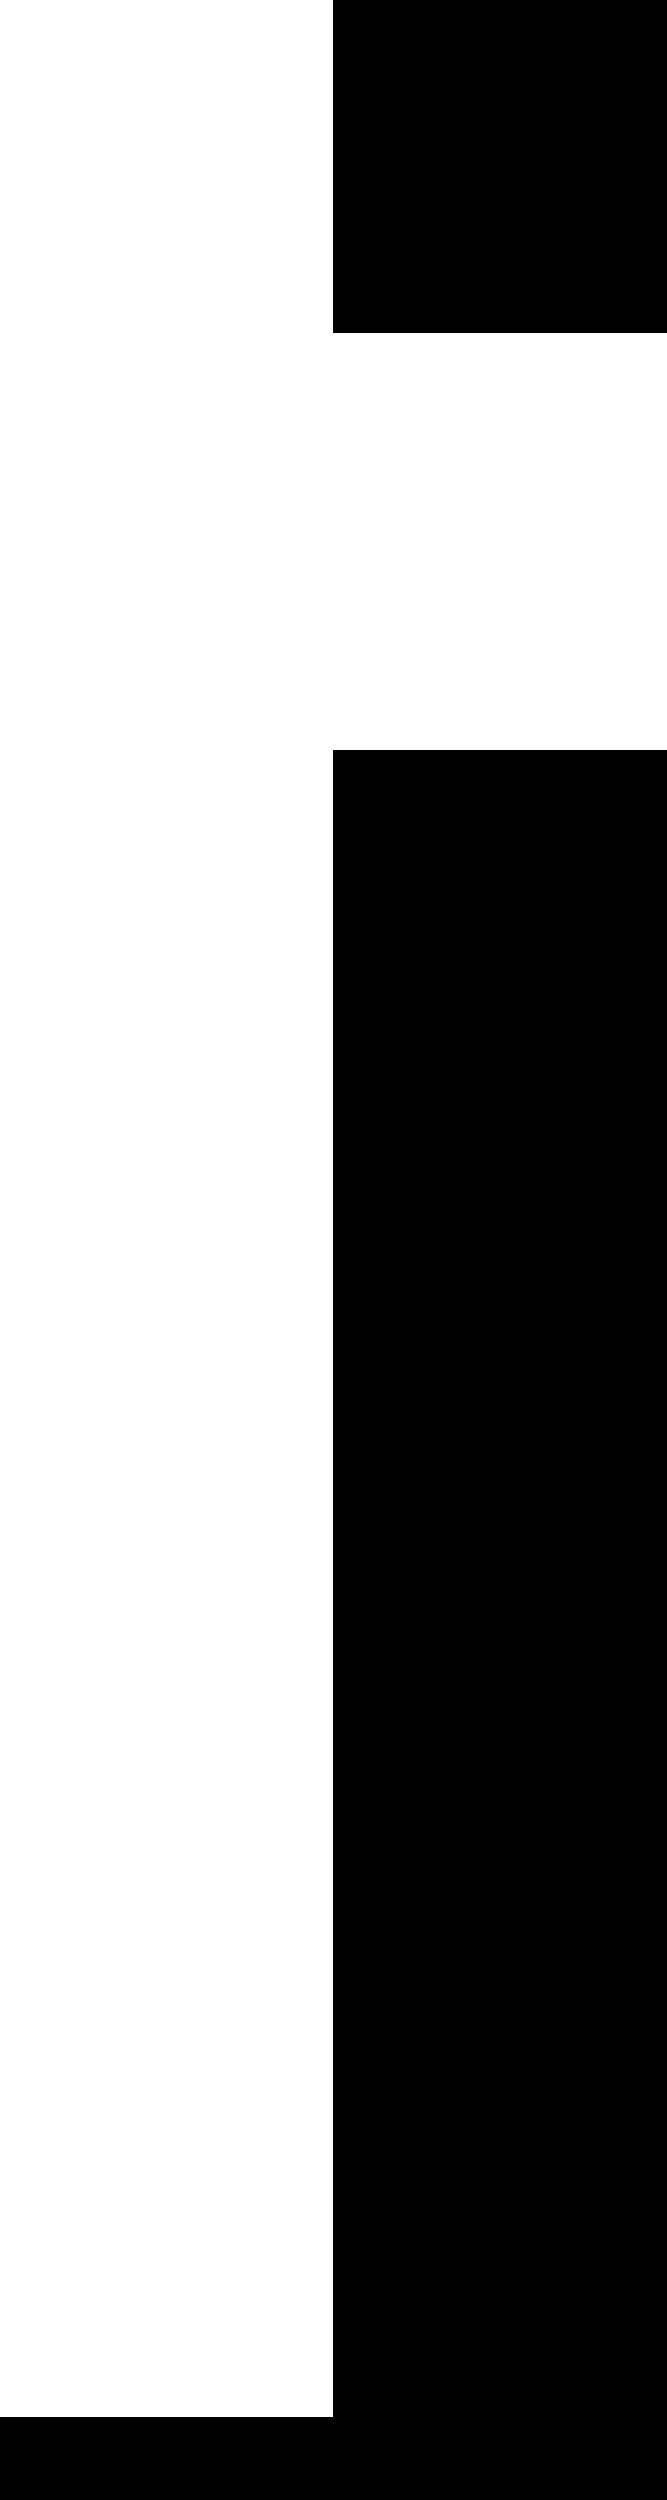
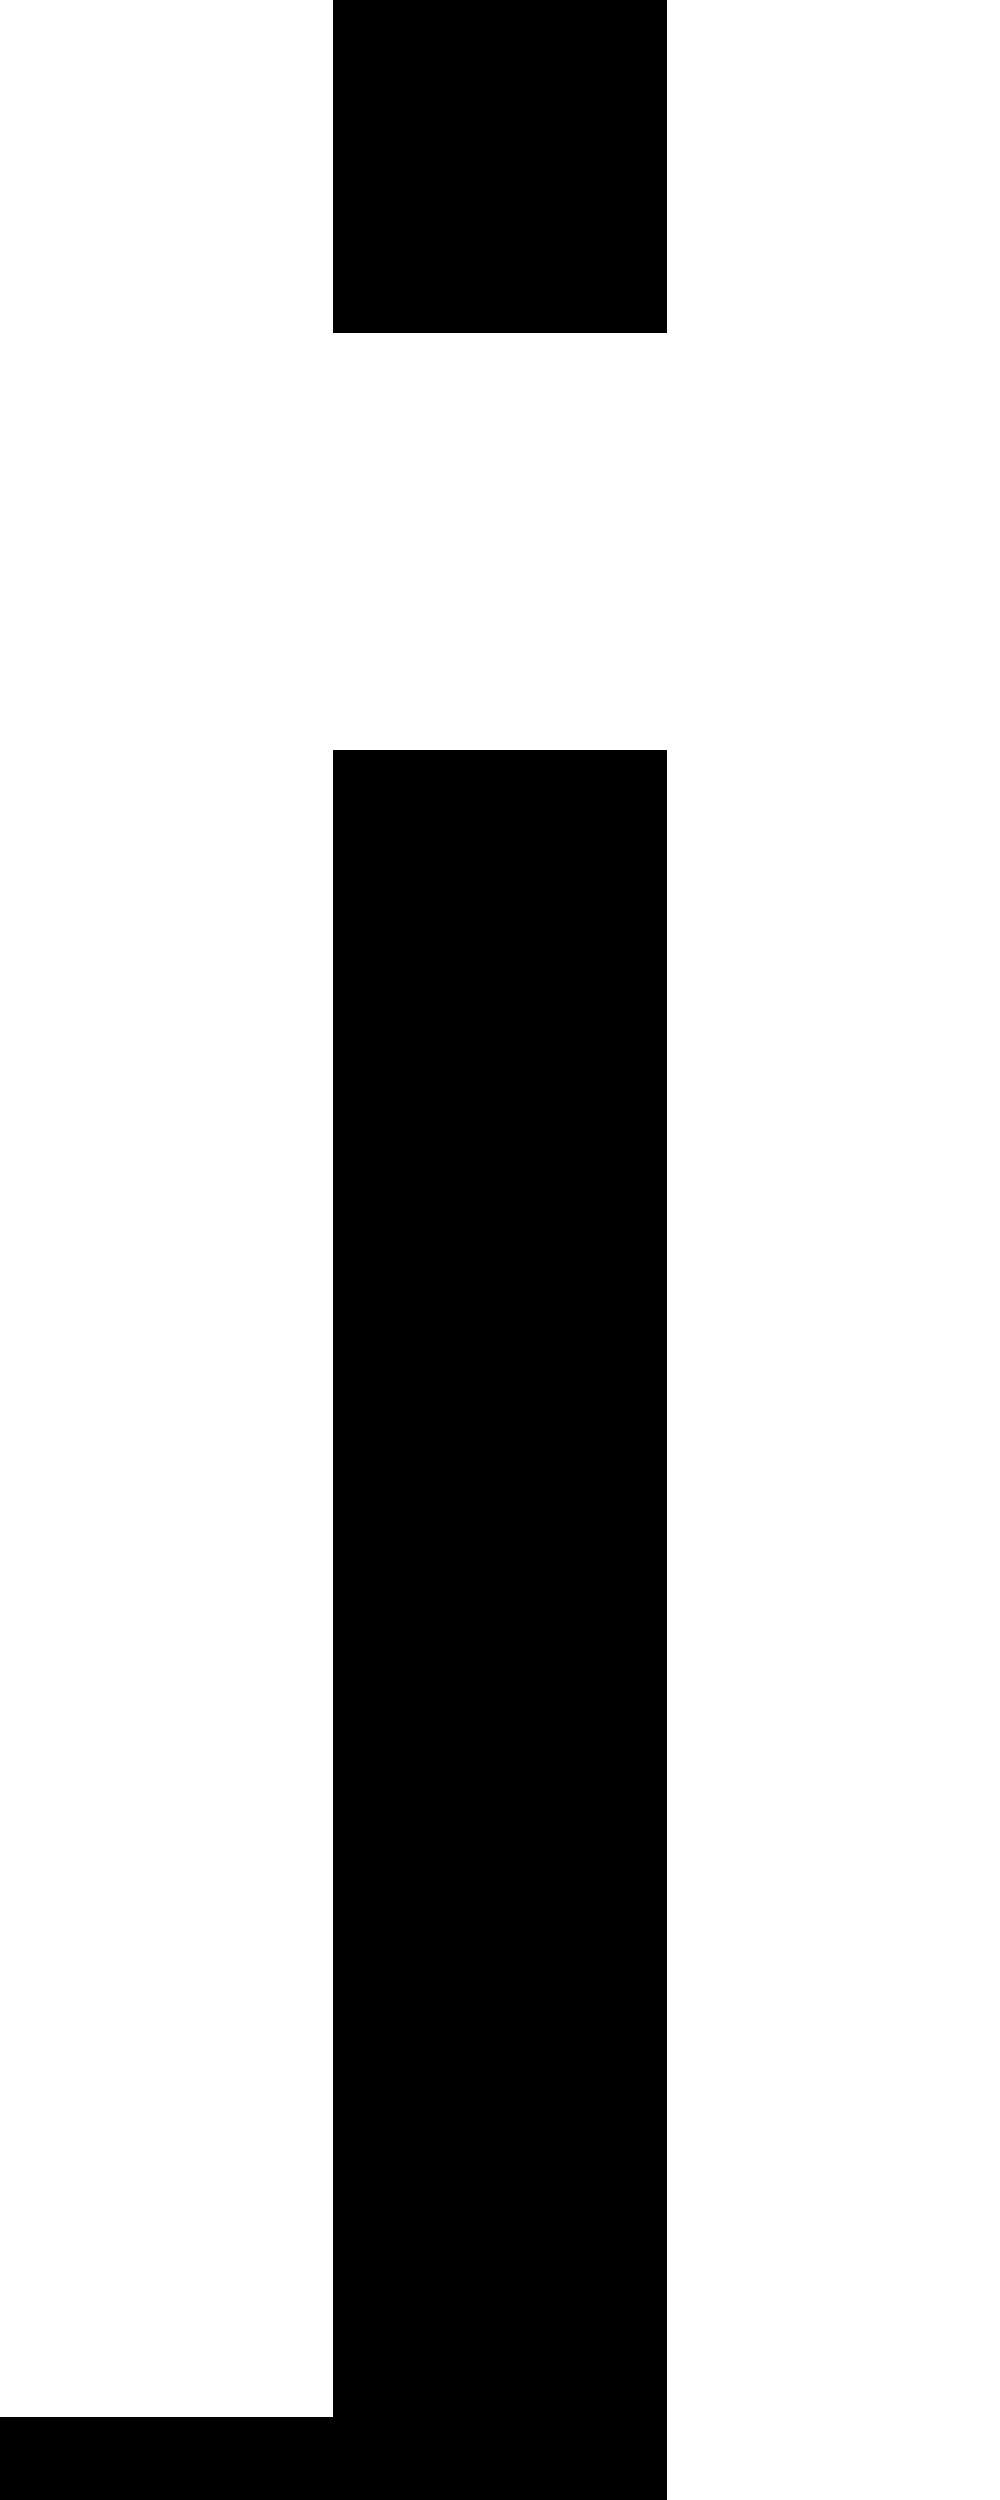
- <svg xmlns="http://www.w3.org/2000/svg" viewBox="0 0 8 30" width="8" height="30" shape-rendering="crispEdges">
+ <svg xmlns="http://www.w3.org/2000/svg" viewBox="0 0 12 30" width="12" height="30" shape-rendering="crispEdges">
  <g>
    <polygon class="j" points="4,9 8,9 8,30 4,30" />
    <polygon class="j" points="4,0 8,0 8,4 4,4" />
    <polygon class="j" points="0,29 4,29 4,30 0,30" />
  </g>
</svg>
